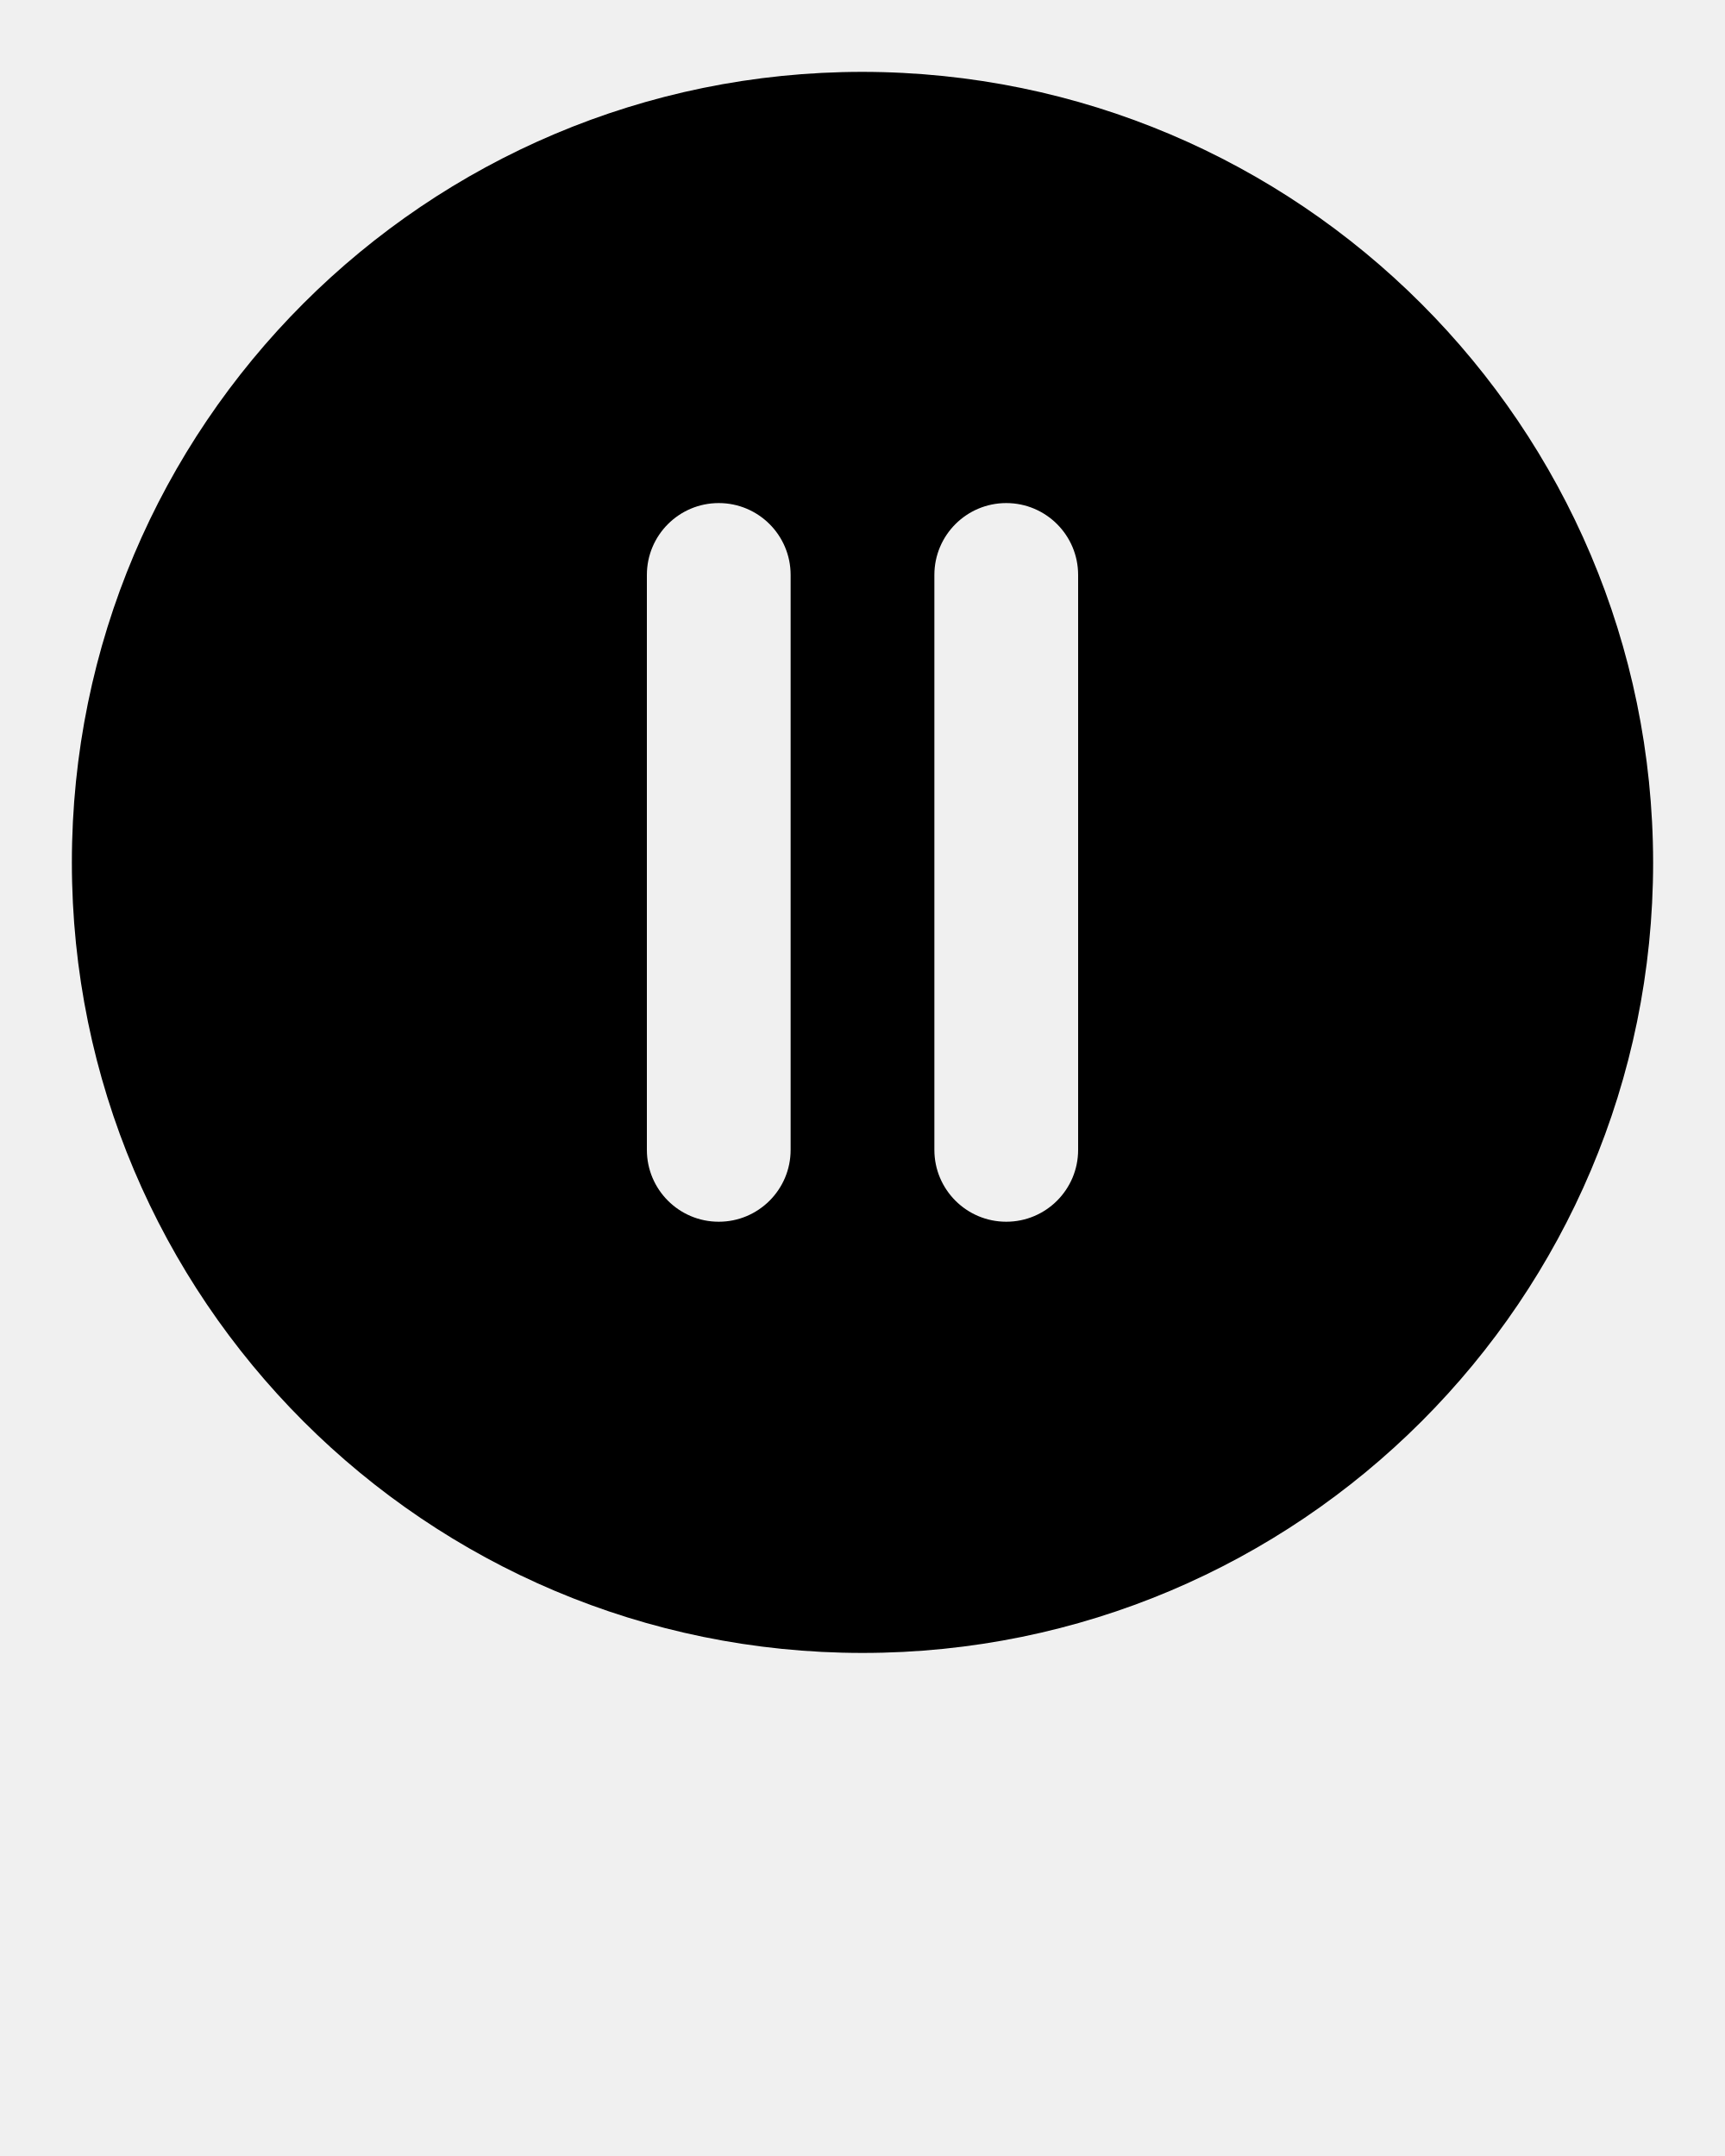
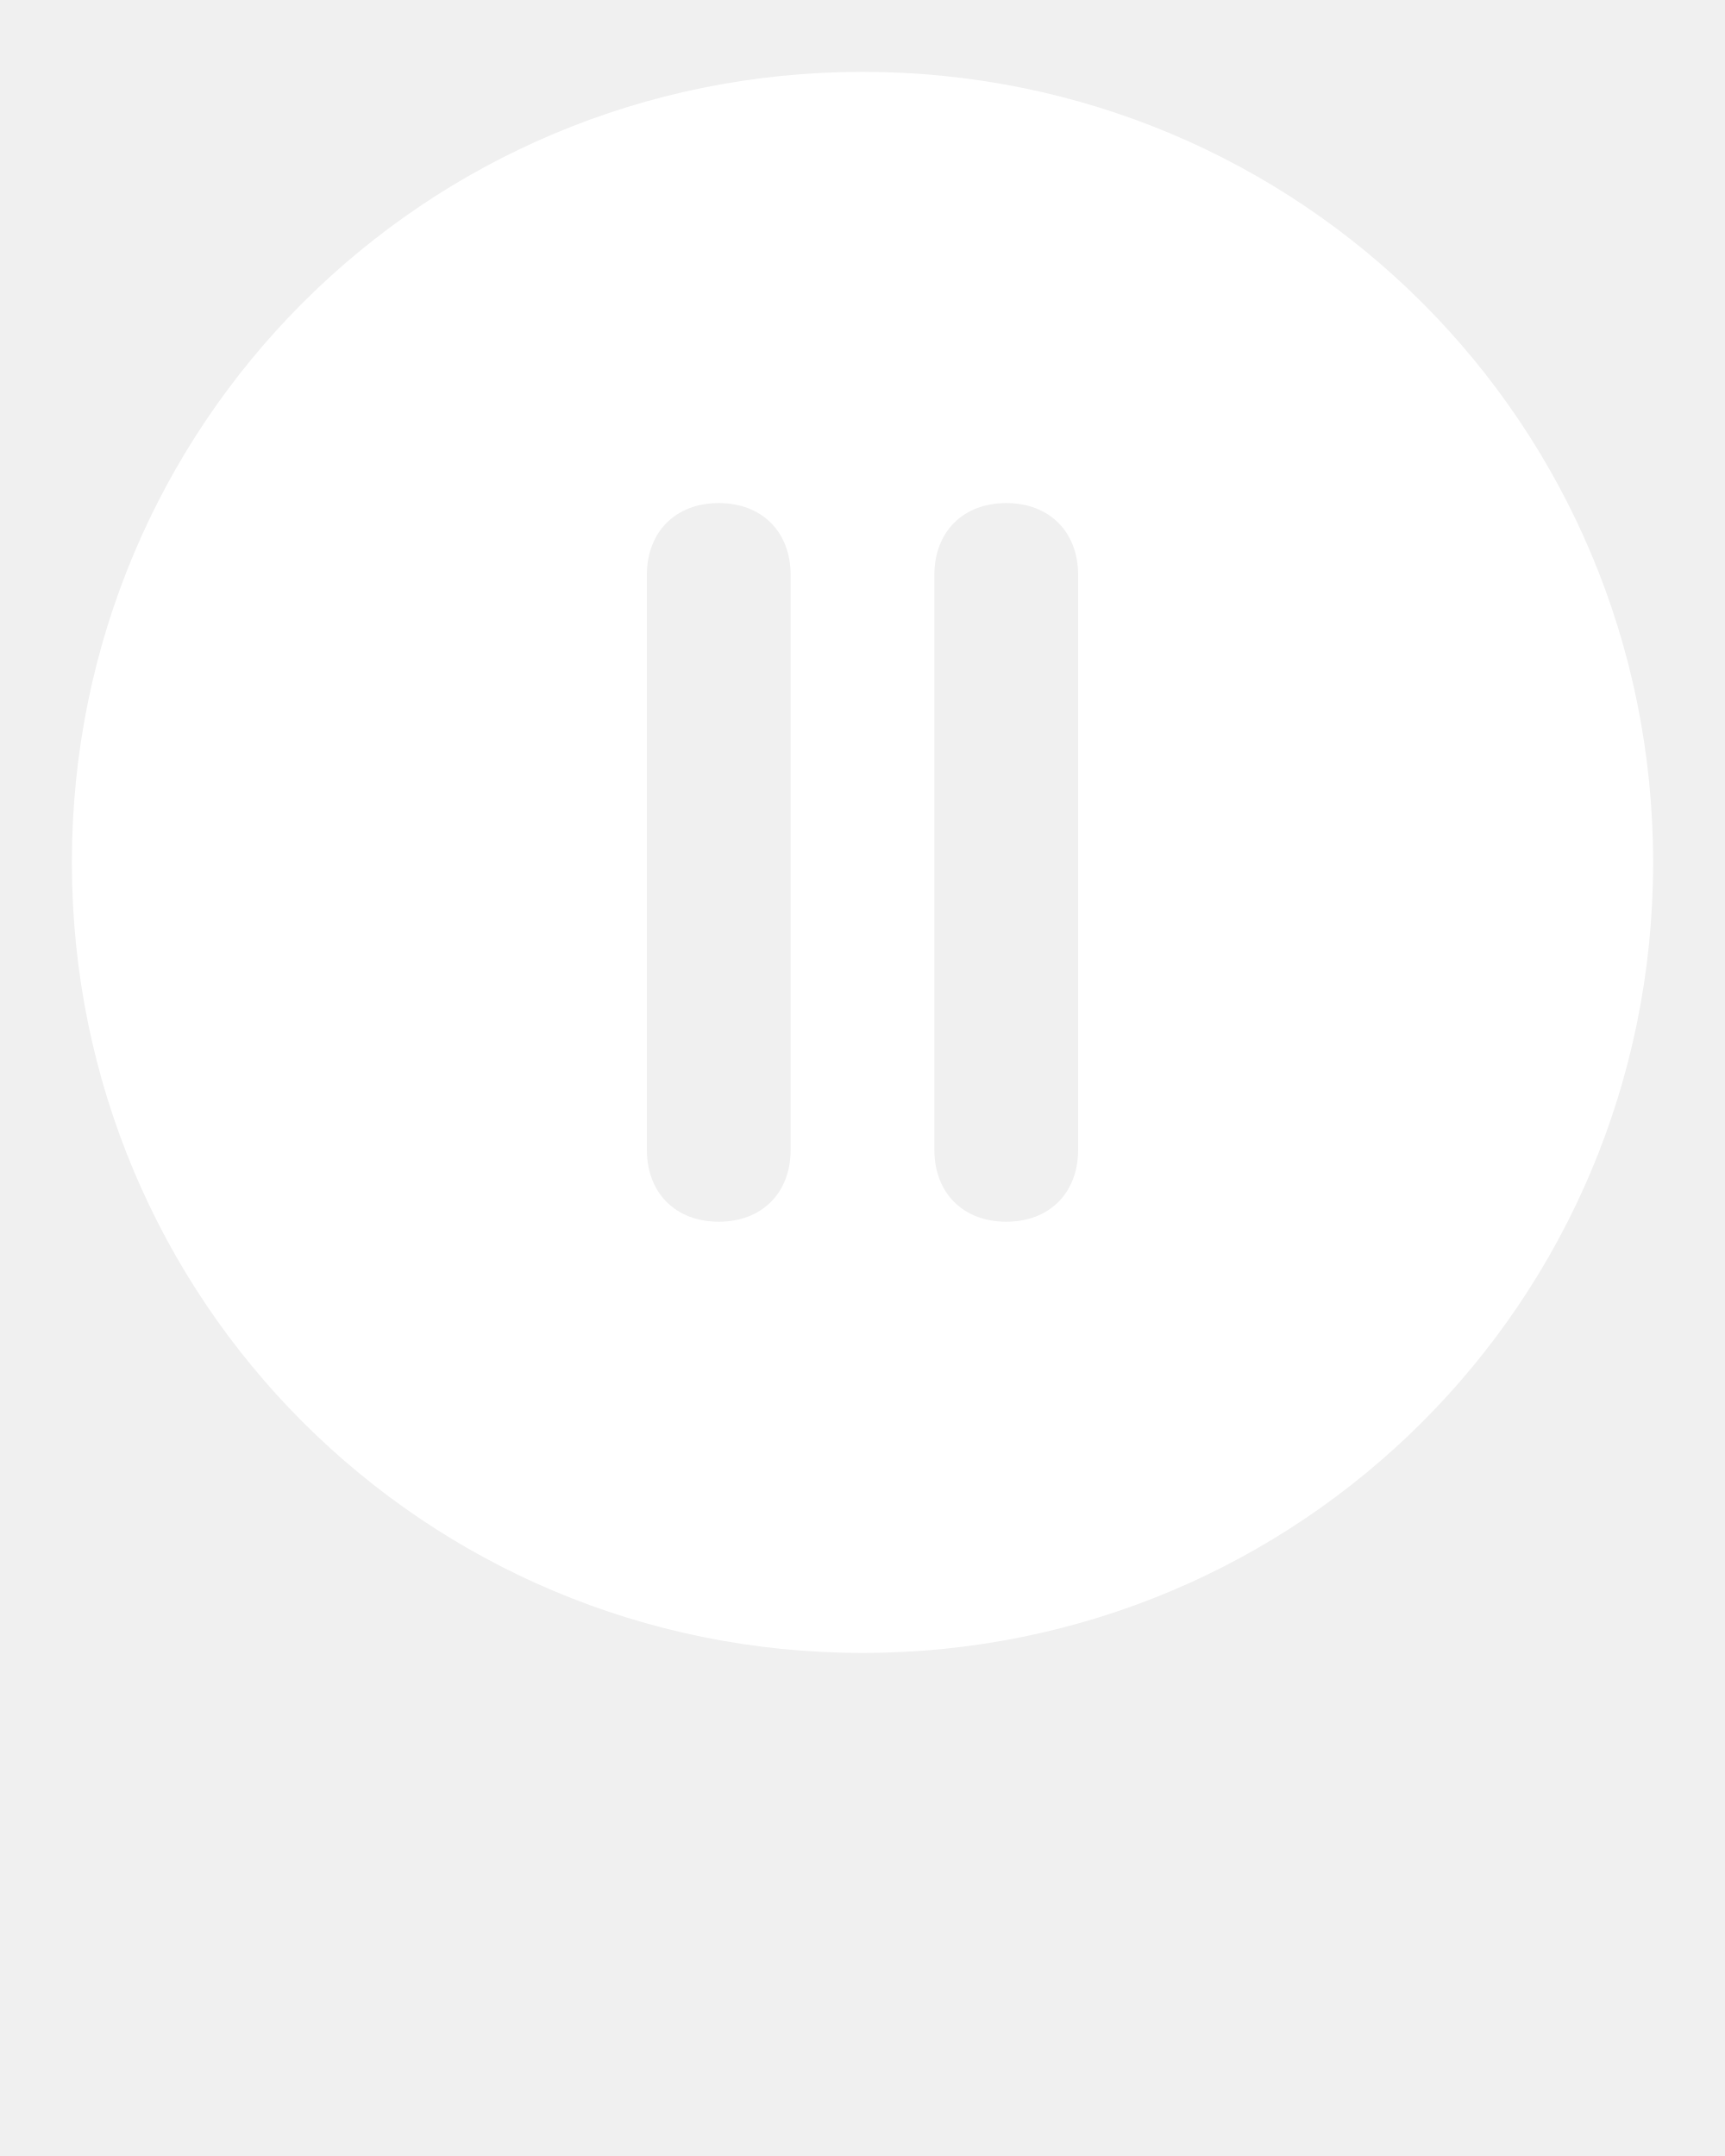
- <svg xmlns="http://www.w3.org/2000/svg" viewBox="0 0 24 30" x="0px" y="0px">
-   <g data-name="Layer 2">
-     <path d="M12,1A11,11,0,1,0,23,12,11.013,11.013,0,0,0,12,1ZM11,16a1,1,0,0,1-2,0V8a1,1,0,0,1,2,0Zm4,0a1,1,0,0,1-2,0V8a1,1,0,0,1,2,0Z" />
+ <svg xmlns="http://www.w3.org/2000/svg" version="1.1" id="Layer_1" x="0px" y="0px" viewBox="0 0 24 30" style="enable-background:new 0 0 24 30;" xml:space="preserve">
+   <style type="text/css">
+ 	.st0{fill:#FFFFFF;}
+ </style>
+   <g>
+     <path class="st0" d="M12,1C5.9,1,1,5.9,1,12s4.9,11,11,11s11-4.9,11-11C23,5.9,18.1,1,12,1z M11,16c0,0.6-0.4,1-1,1s-1-0.4-1-1V8   c0-0.6,0.4-1,1-1s1,0.4,1,1V16z M15,16c0,0.6-0.4,1-1,1s-1-0.4-1-1V8c0-0.6,0.4-1,1-1s1,0.4,1,1V16z" />
  </g>
</svg>
